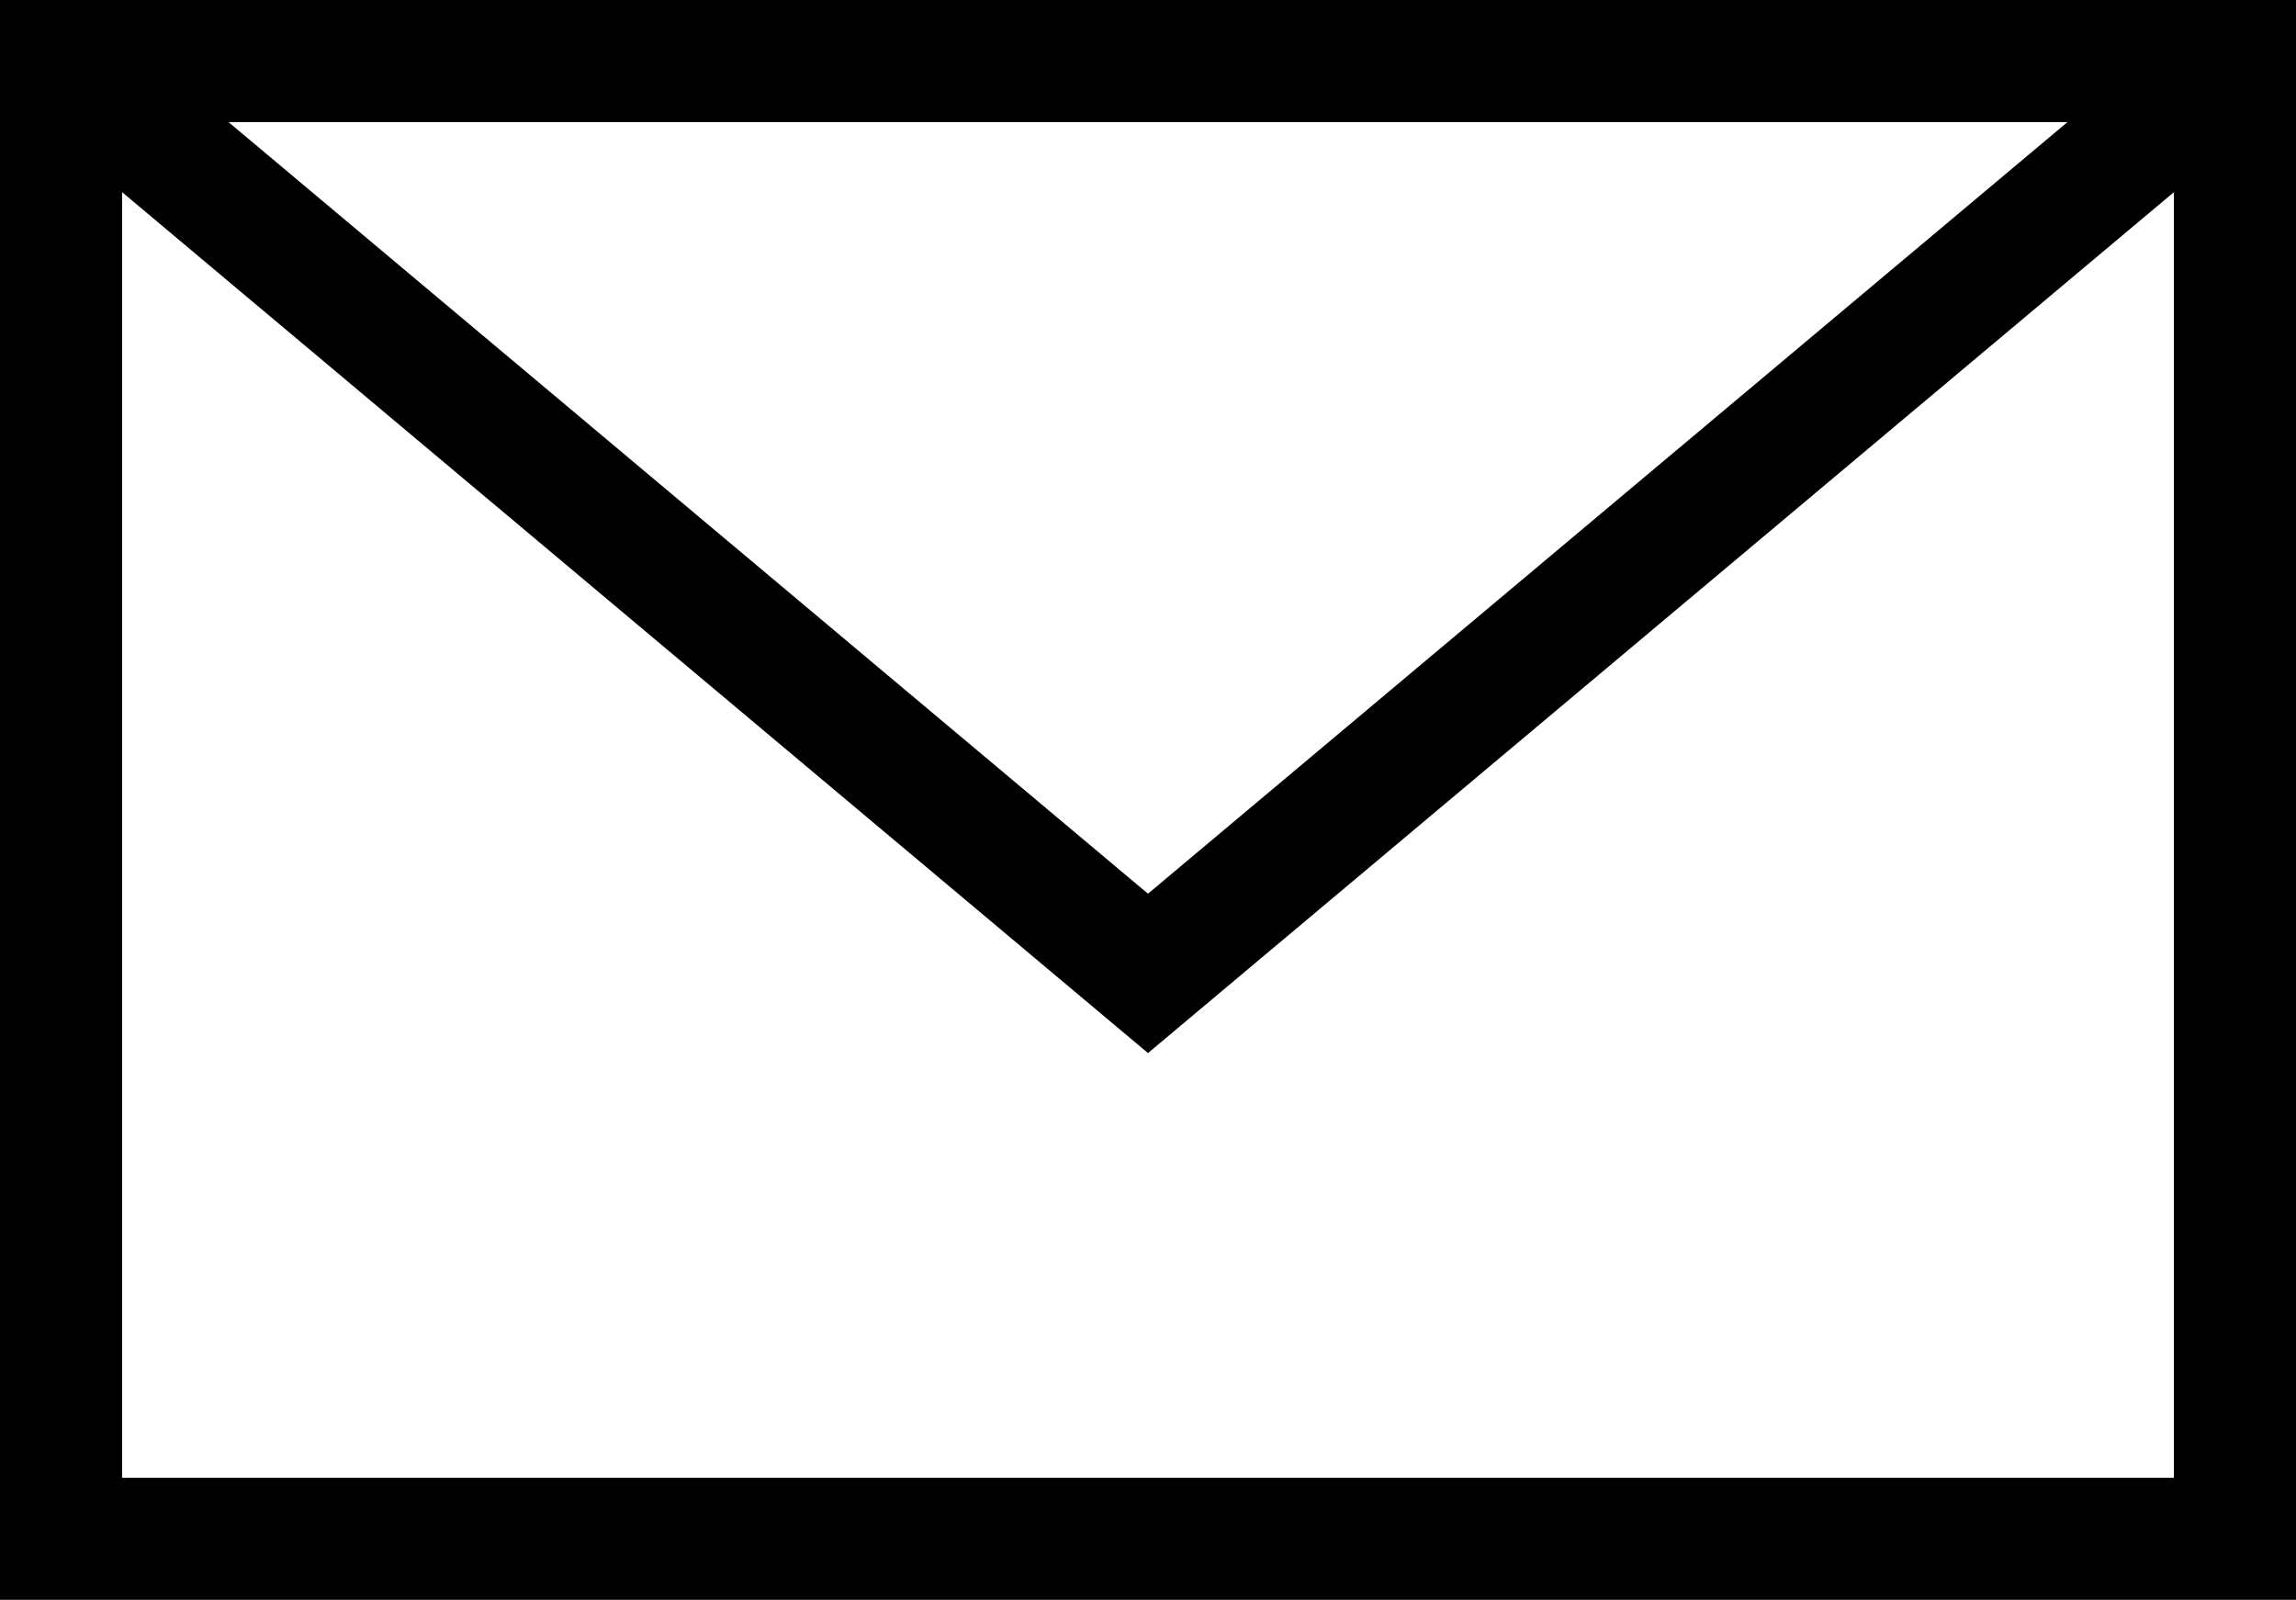
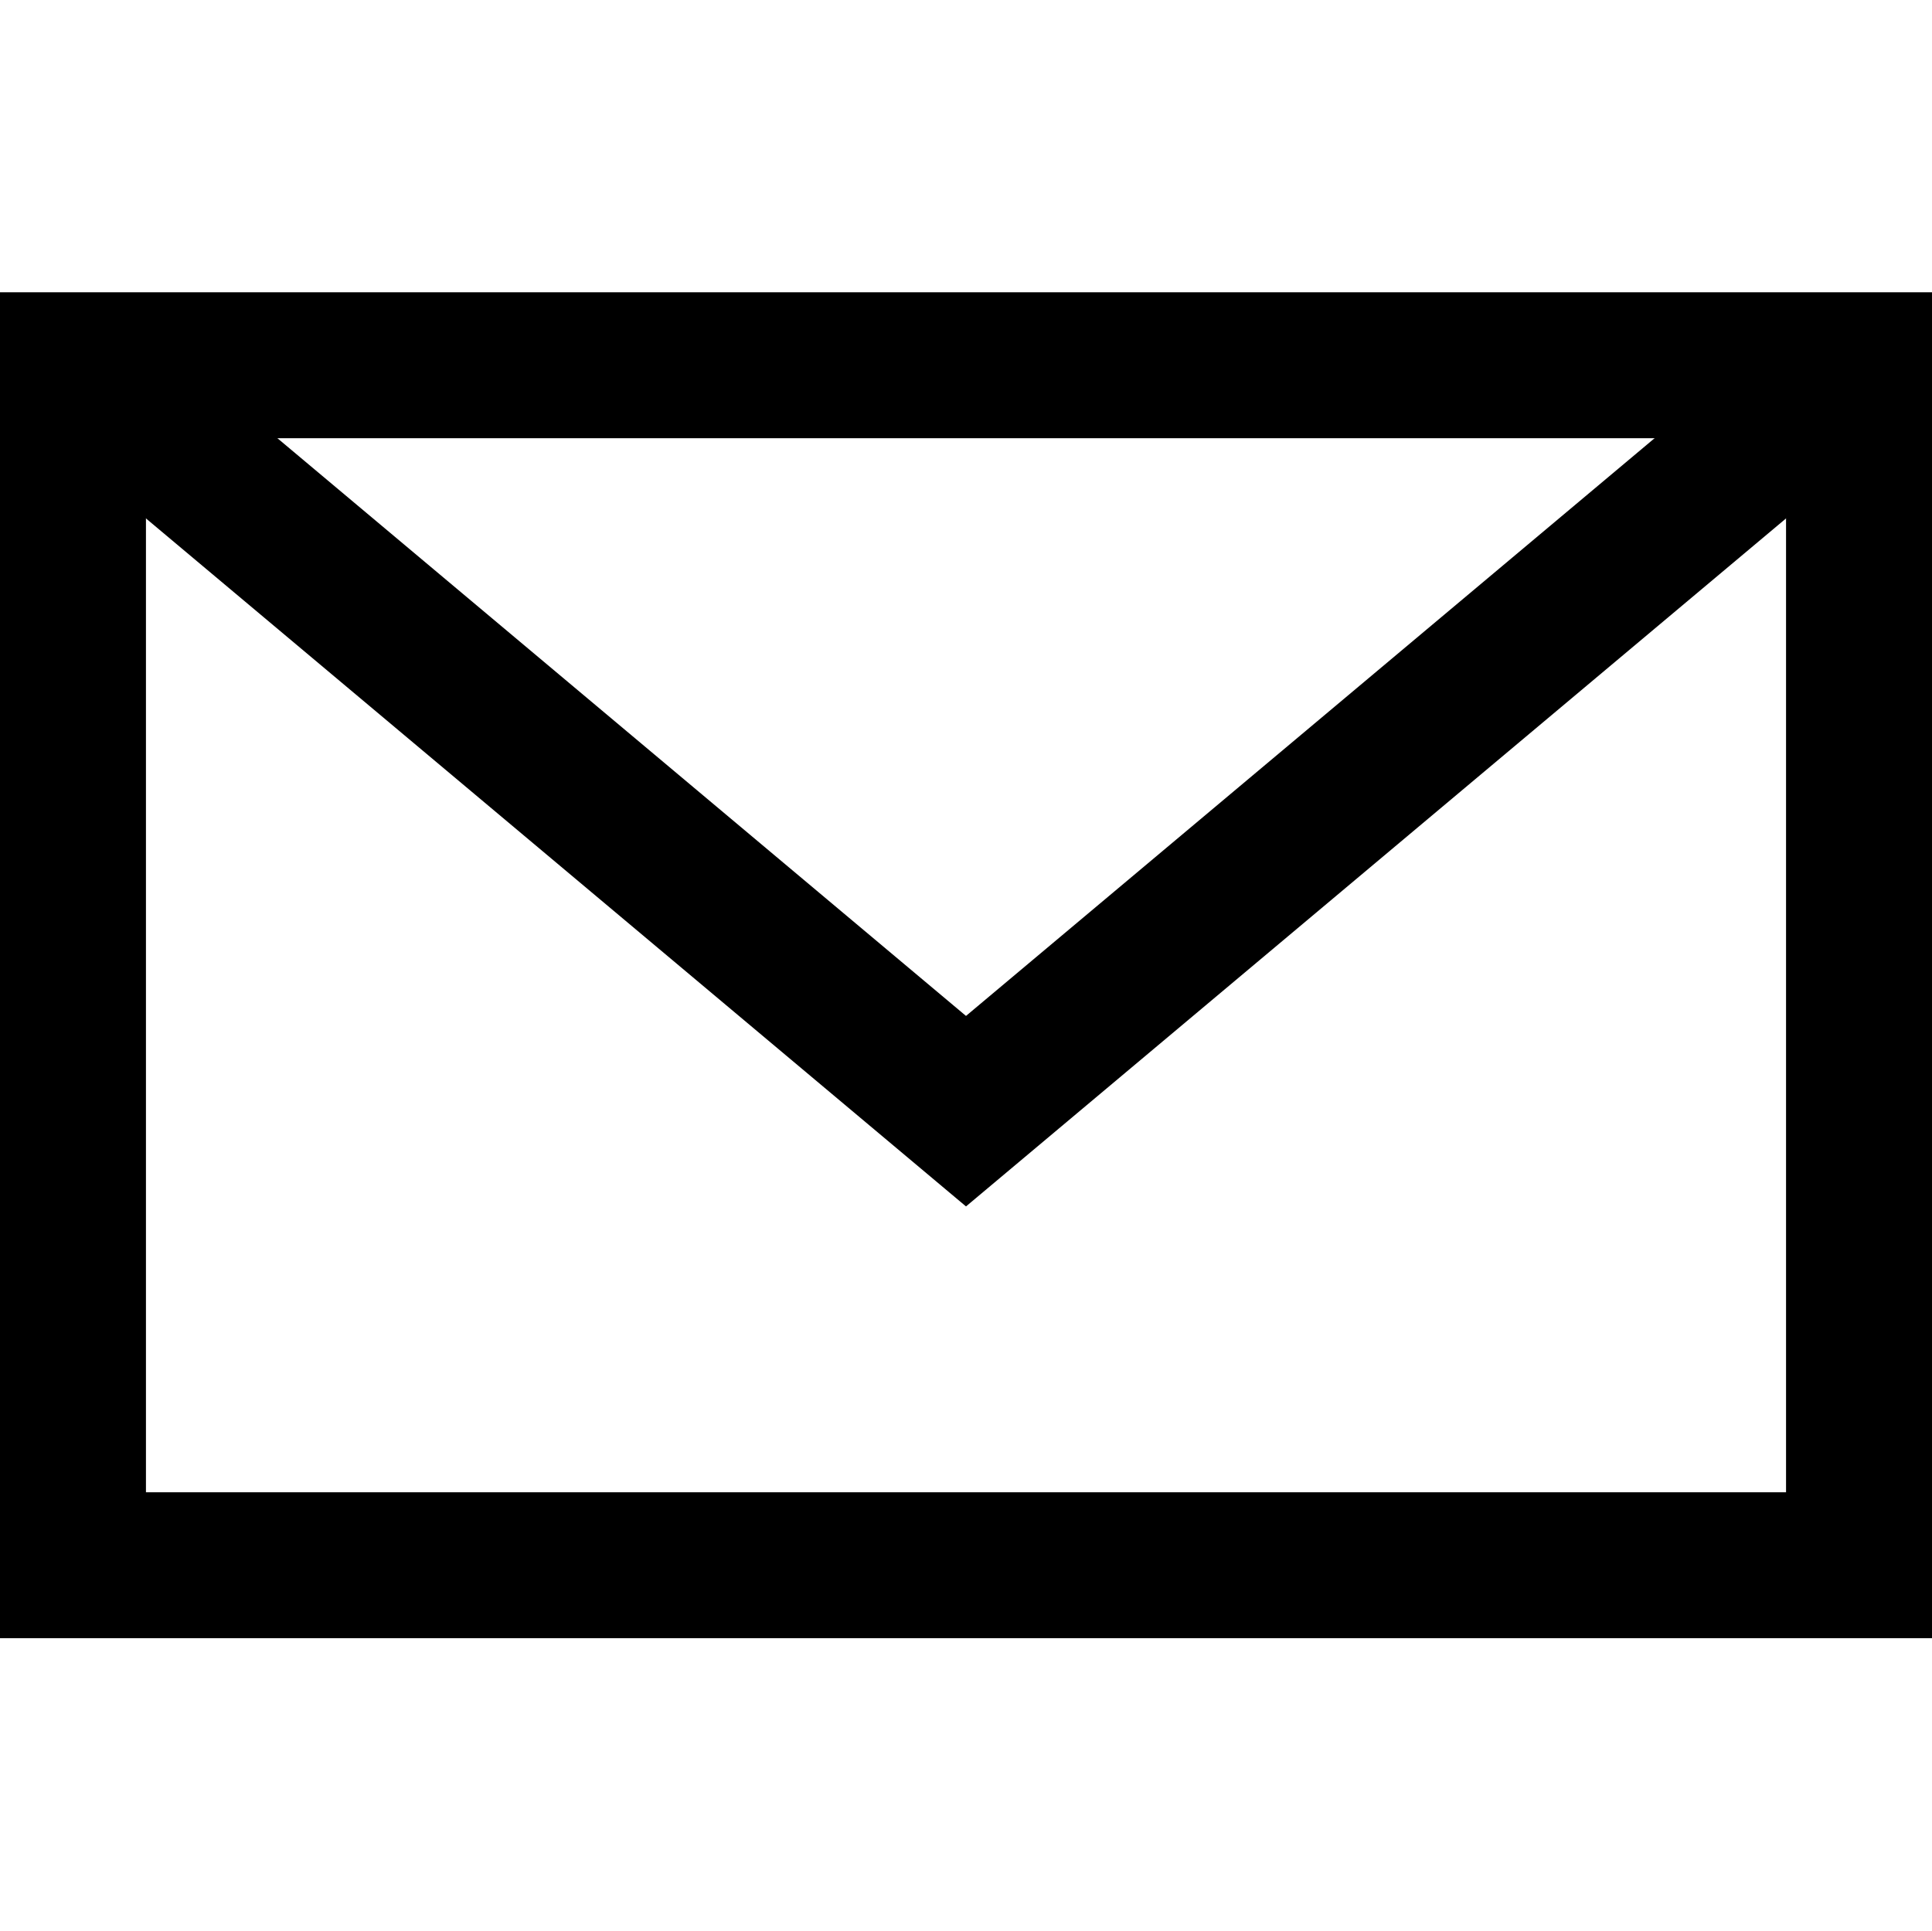
- <svg xmlns="http://www.w3.org/2000/svg" viewBox="0 0 1865.88 1300">
+ <svg xmlns="http://www.w3.org/2000/svg" viewBox="0 0 1501 1500">
  <defs>
-     <style>.cls-1{fill:none;stroke:#000;stroke-miterlimit:10;stroke-width:99.21px;}</style>
+     <style>
+       .cls-1,
+       .cls-2 {
+         fill: none;
+       }
+ 
+       .cls-1 {
+         stroke: #000;
+         stroke-miterlimit: 10;
+         stroke-width: 113.39px;
+       }
+     </style>
  </defs>
  <g id="Layer_2" data-name="Layer 2">
    <g id="Layer_1-2" data-name="Layer 1">
-       <path d="M1766.67,99.21V1200.79H99.21V99.21H1766.67M1865.88,0H0V1300H1865.88V0Z" />
-       <polyline class="cls-1" points="1783.85 76.97 932.94 790.96 82.04 76.97" />
+       <path d="M1387.61,340.5v819H113.39v-819H1387.61M1501,227.11H0V1272.89H1501V227.11Z" />
+       <polyline class="cls-1" points="1435.01 289.03 750.5 863.39 65.99 289.03" />
    </g>
  </g>
</svg>
